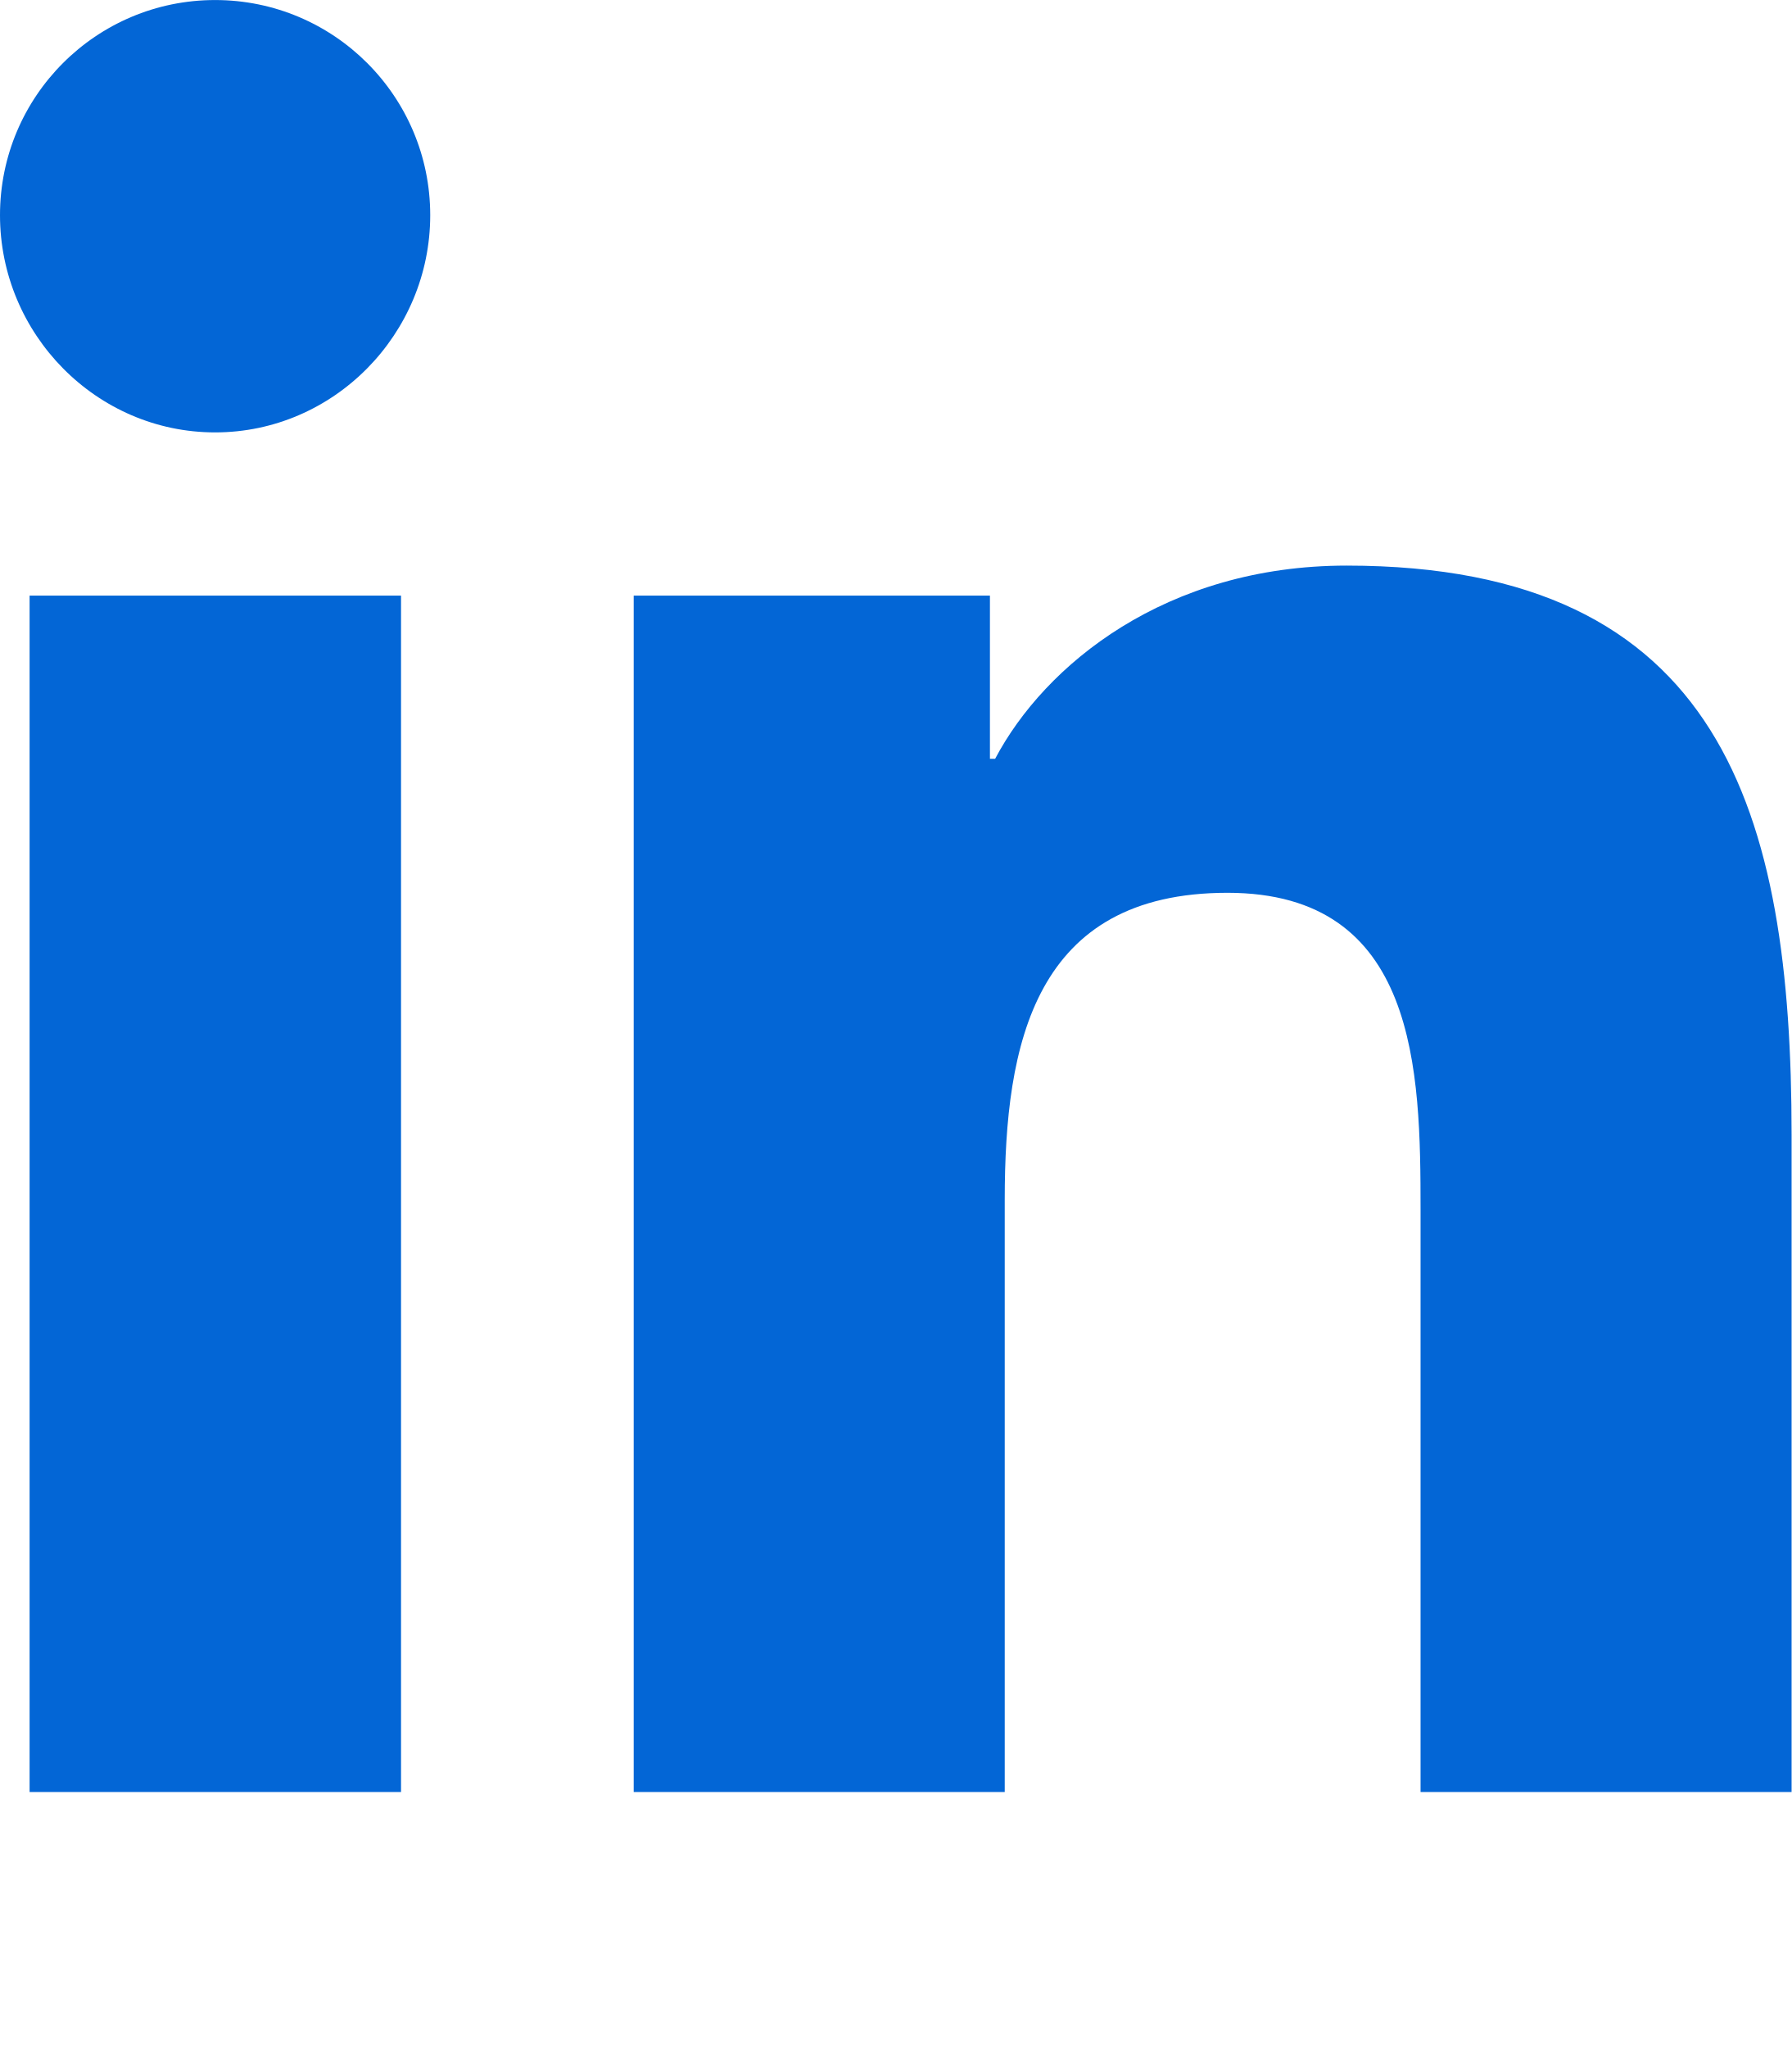
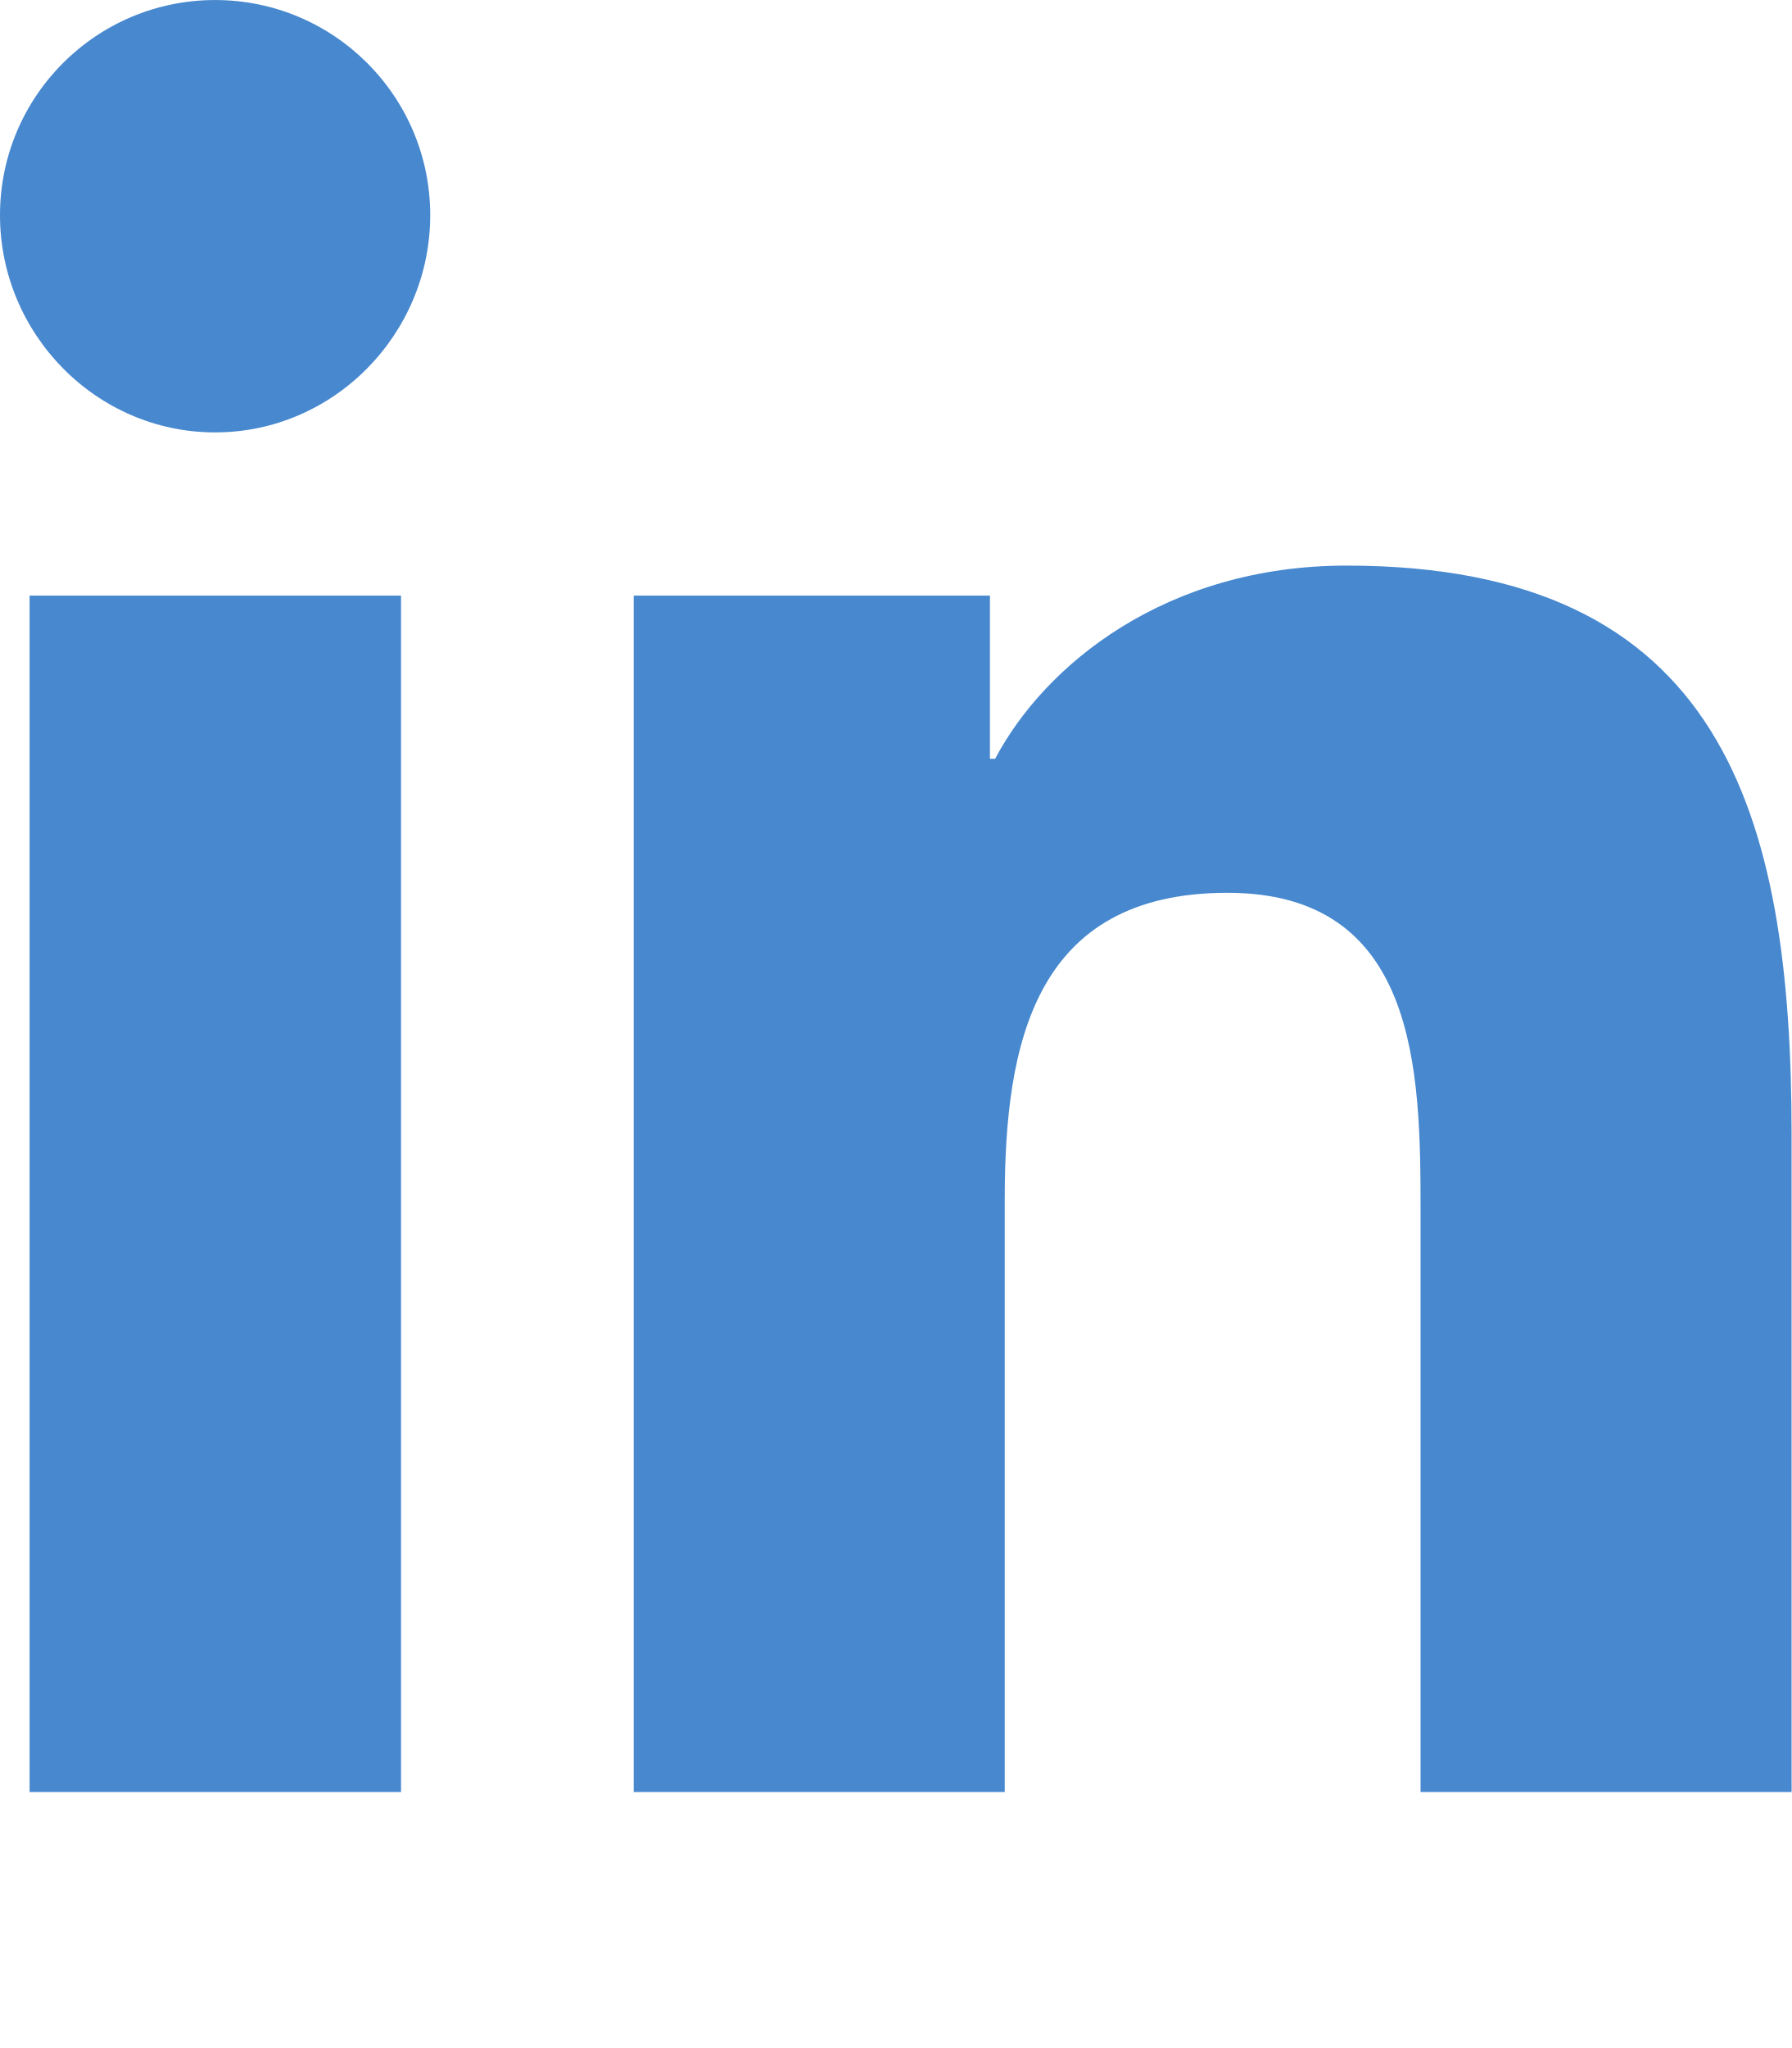
<svg xmlns="http://www.w3.org/2000/svg" viewBox="0 0 448 512">
-   <path fill="#0366d6" d="M100.28 448H7.4V148.9h92.88zM53.79 108.1C24.09 108.1 0 83.5 0 53.8a53.79 53.79 0 0 1 107.58 0c0 29.7-24.1 54.3-53.79 54.3zM447.9 448h-92.68V302.4c0-34.7-.7-79.2-48.29-79.2-48.29 0-55.69 37.7-55.69 76.7V448h-92.78V148.9h89.08v40.8h1.3c12.4-23.5 42.69-48.3 87.88-48.3 94 0 111.28 61.9 111.28 142.3V448z" />
+   <path fill="#4788cf" d="M100.28 448H7.4V148.9h92.88zM53.79 108.1C24.09 108.1 0 83.5 0 53.8a53.79 53.79 0 0 1 107.58 0c0 29.7-24.1 54.3-53.79 54.3zM447.9 448h-92.68V302.4c0-34.7-.7-79.2-48.29-79.2-48.29 0-55.69 37.7-55.69 76.7V448h-92.78V148.9h89.08v40.8h1.3c12.4-23.5 42.69-48.3 87.88-48.3 94 0 111.28 61.9 111.28 142.3V448z" />
</svg>
